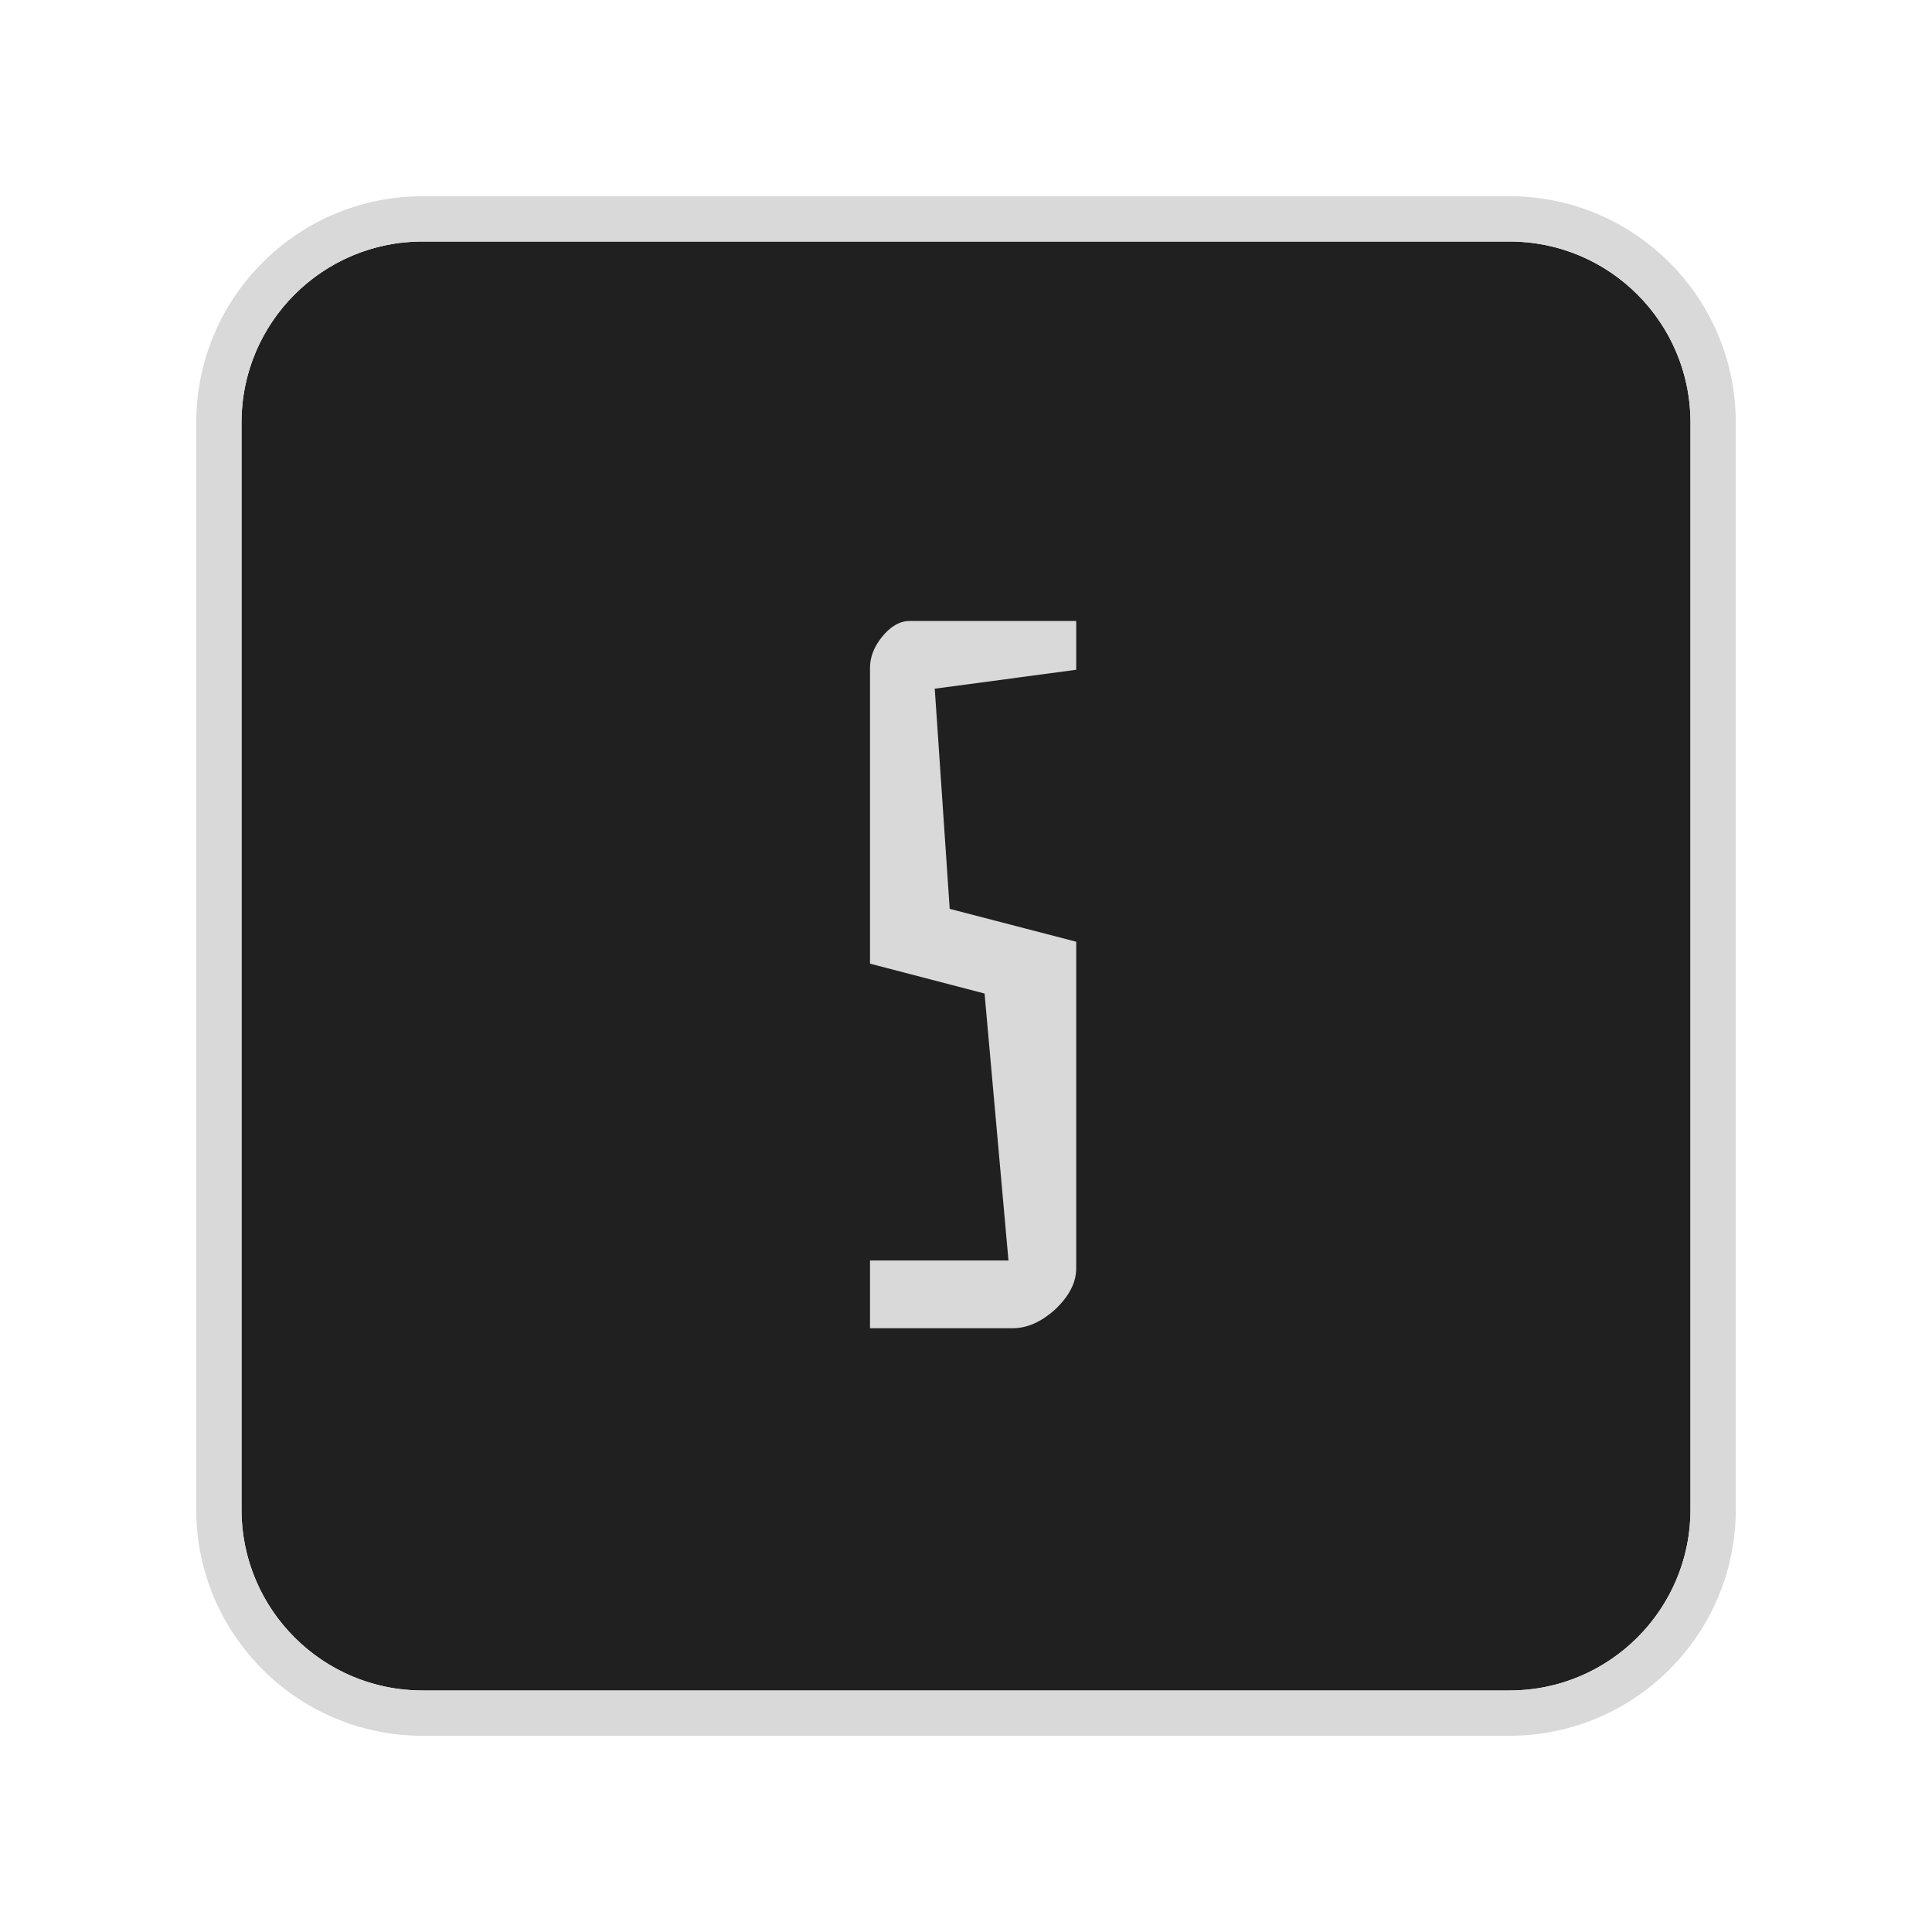
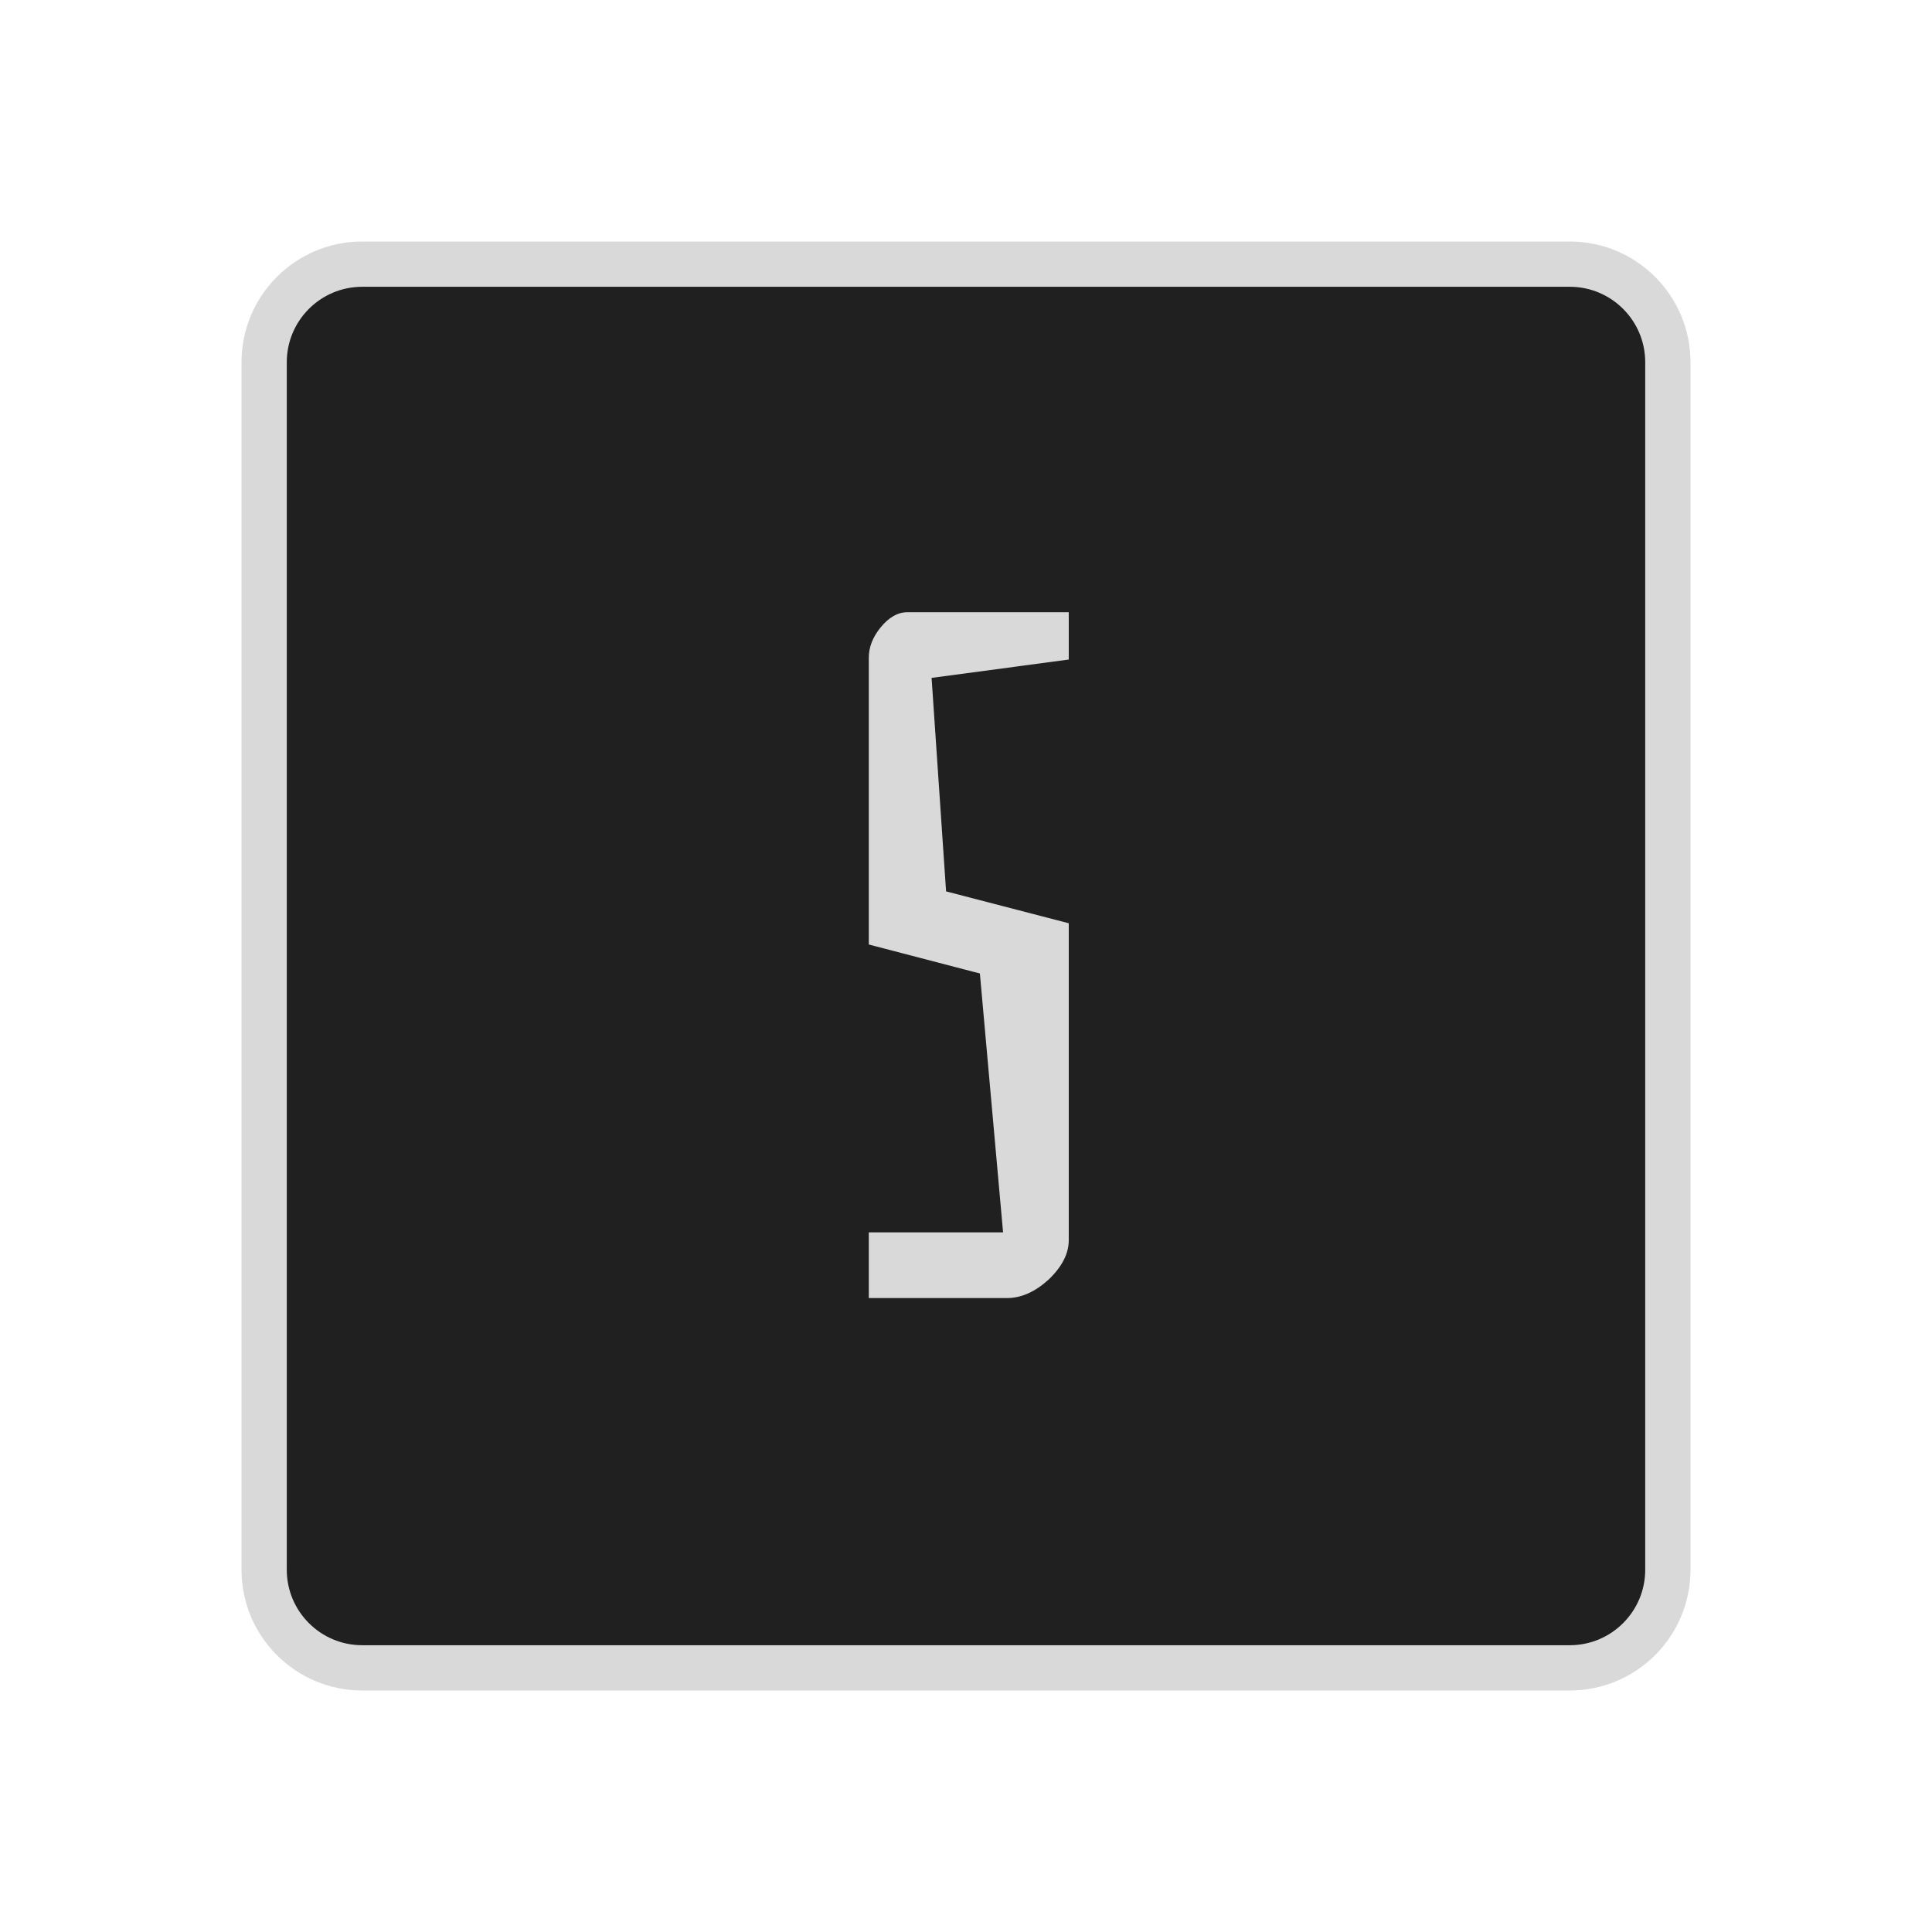
<svg xmlns="http://www.w3.org/2000/svg" width="128" height="128" viewBox="0 0 128 128" fill="none">
-   <path d="M16 28C16 21.373 21.373 16 28 16H100C106.627 16 112 21.373 112 28V100C112 106.627 106.627 112 100 112H28C21.373 112 16 106.627 16 100V28Z" fill="#202020" />
-   <path d="M62.92 60.214L71.302 62.392V84.04C71.302 84.964 70.84 85.866 69.916 86.746C68.992 87.582 68.046 88 67.078 88H57.64V83.512H66.814L65.23 65.824L57.64 63.844V44.242C57.64 43.538 57.904 42.856 58.432 42.196C59.004 41.492 59.62 41.14 60.28 41.14H71.302V44.374L61.93 45.628L62.92 60.214Z" fill="#D9D9D9" />
-   <path d="M100 14.5C107.456 14.5 113.5 20.544 113.5 28V100C113.5 107.456 107.456 113.5 100 113.5H28C20.544 113.5 14.5 107.456 14.5 100V28C14.5 20.544 20.544 14.5 28 14.5H100Z" stroke="#D9D9D9" stroke-width="3" />
+   <rect x="17.5" y="17.5" width="93" height="93" rx="6.5" fill="#202020" stroke="#D9D9D9" stroke-width="3" />
+   <path d="M62.68 59.056L70.808 61.168V82.16C70.808 83.056 70.36 83.931 69.464 84.784C68.568 85.595 67.651 86 66.712 86H57.56V81.648H66.456L64.92 64.496L57.56 62.576V43.568C57.56 42.885 57.816 42.224 58.328 41.584C58.883 40.901 59.48 40.56 60.12 40.56H70.808V43.696L61.72 44.912L62.68 59.056Z" fill="#D9D9D9" />
</svg>
